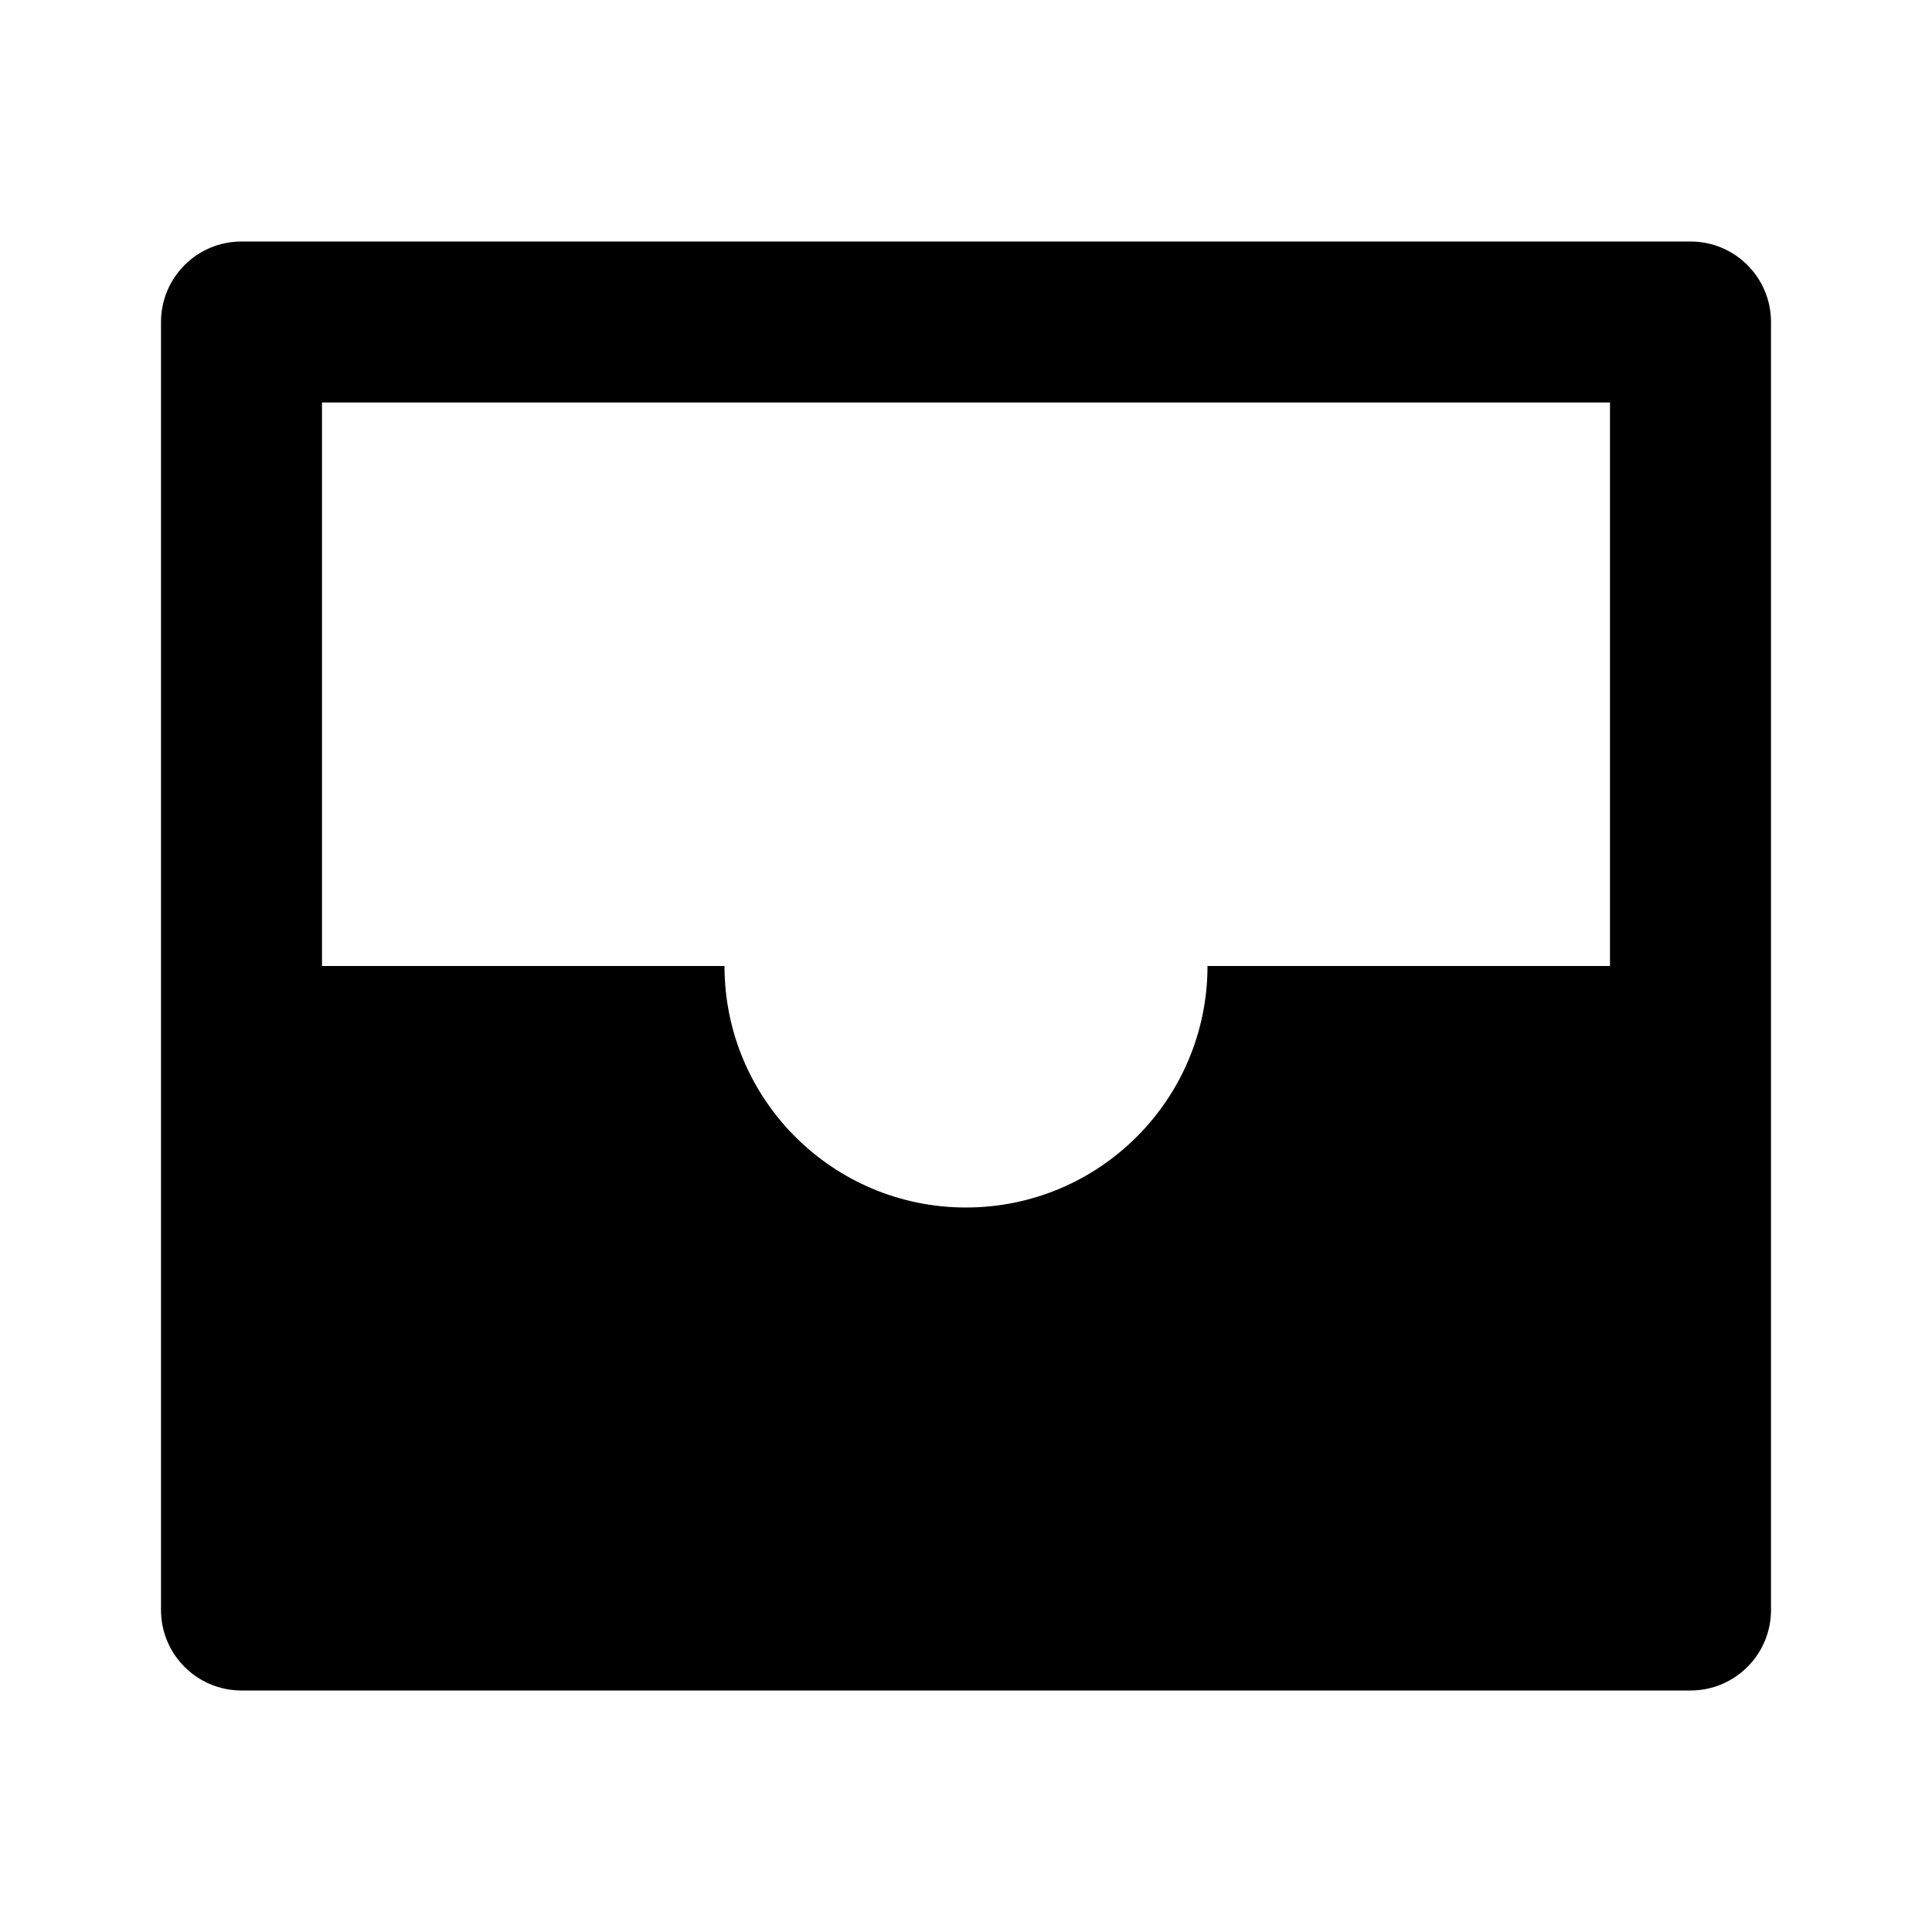
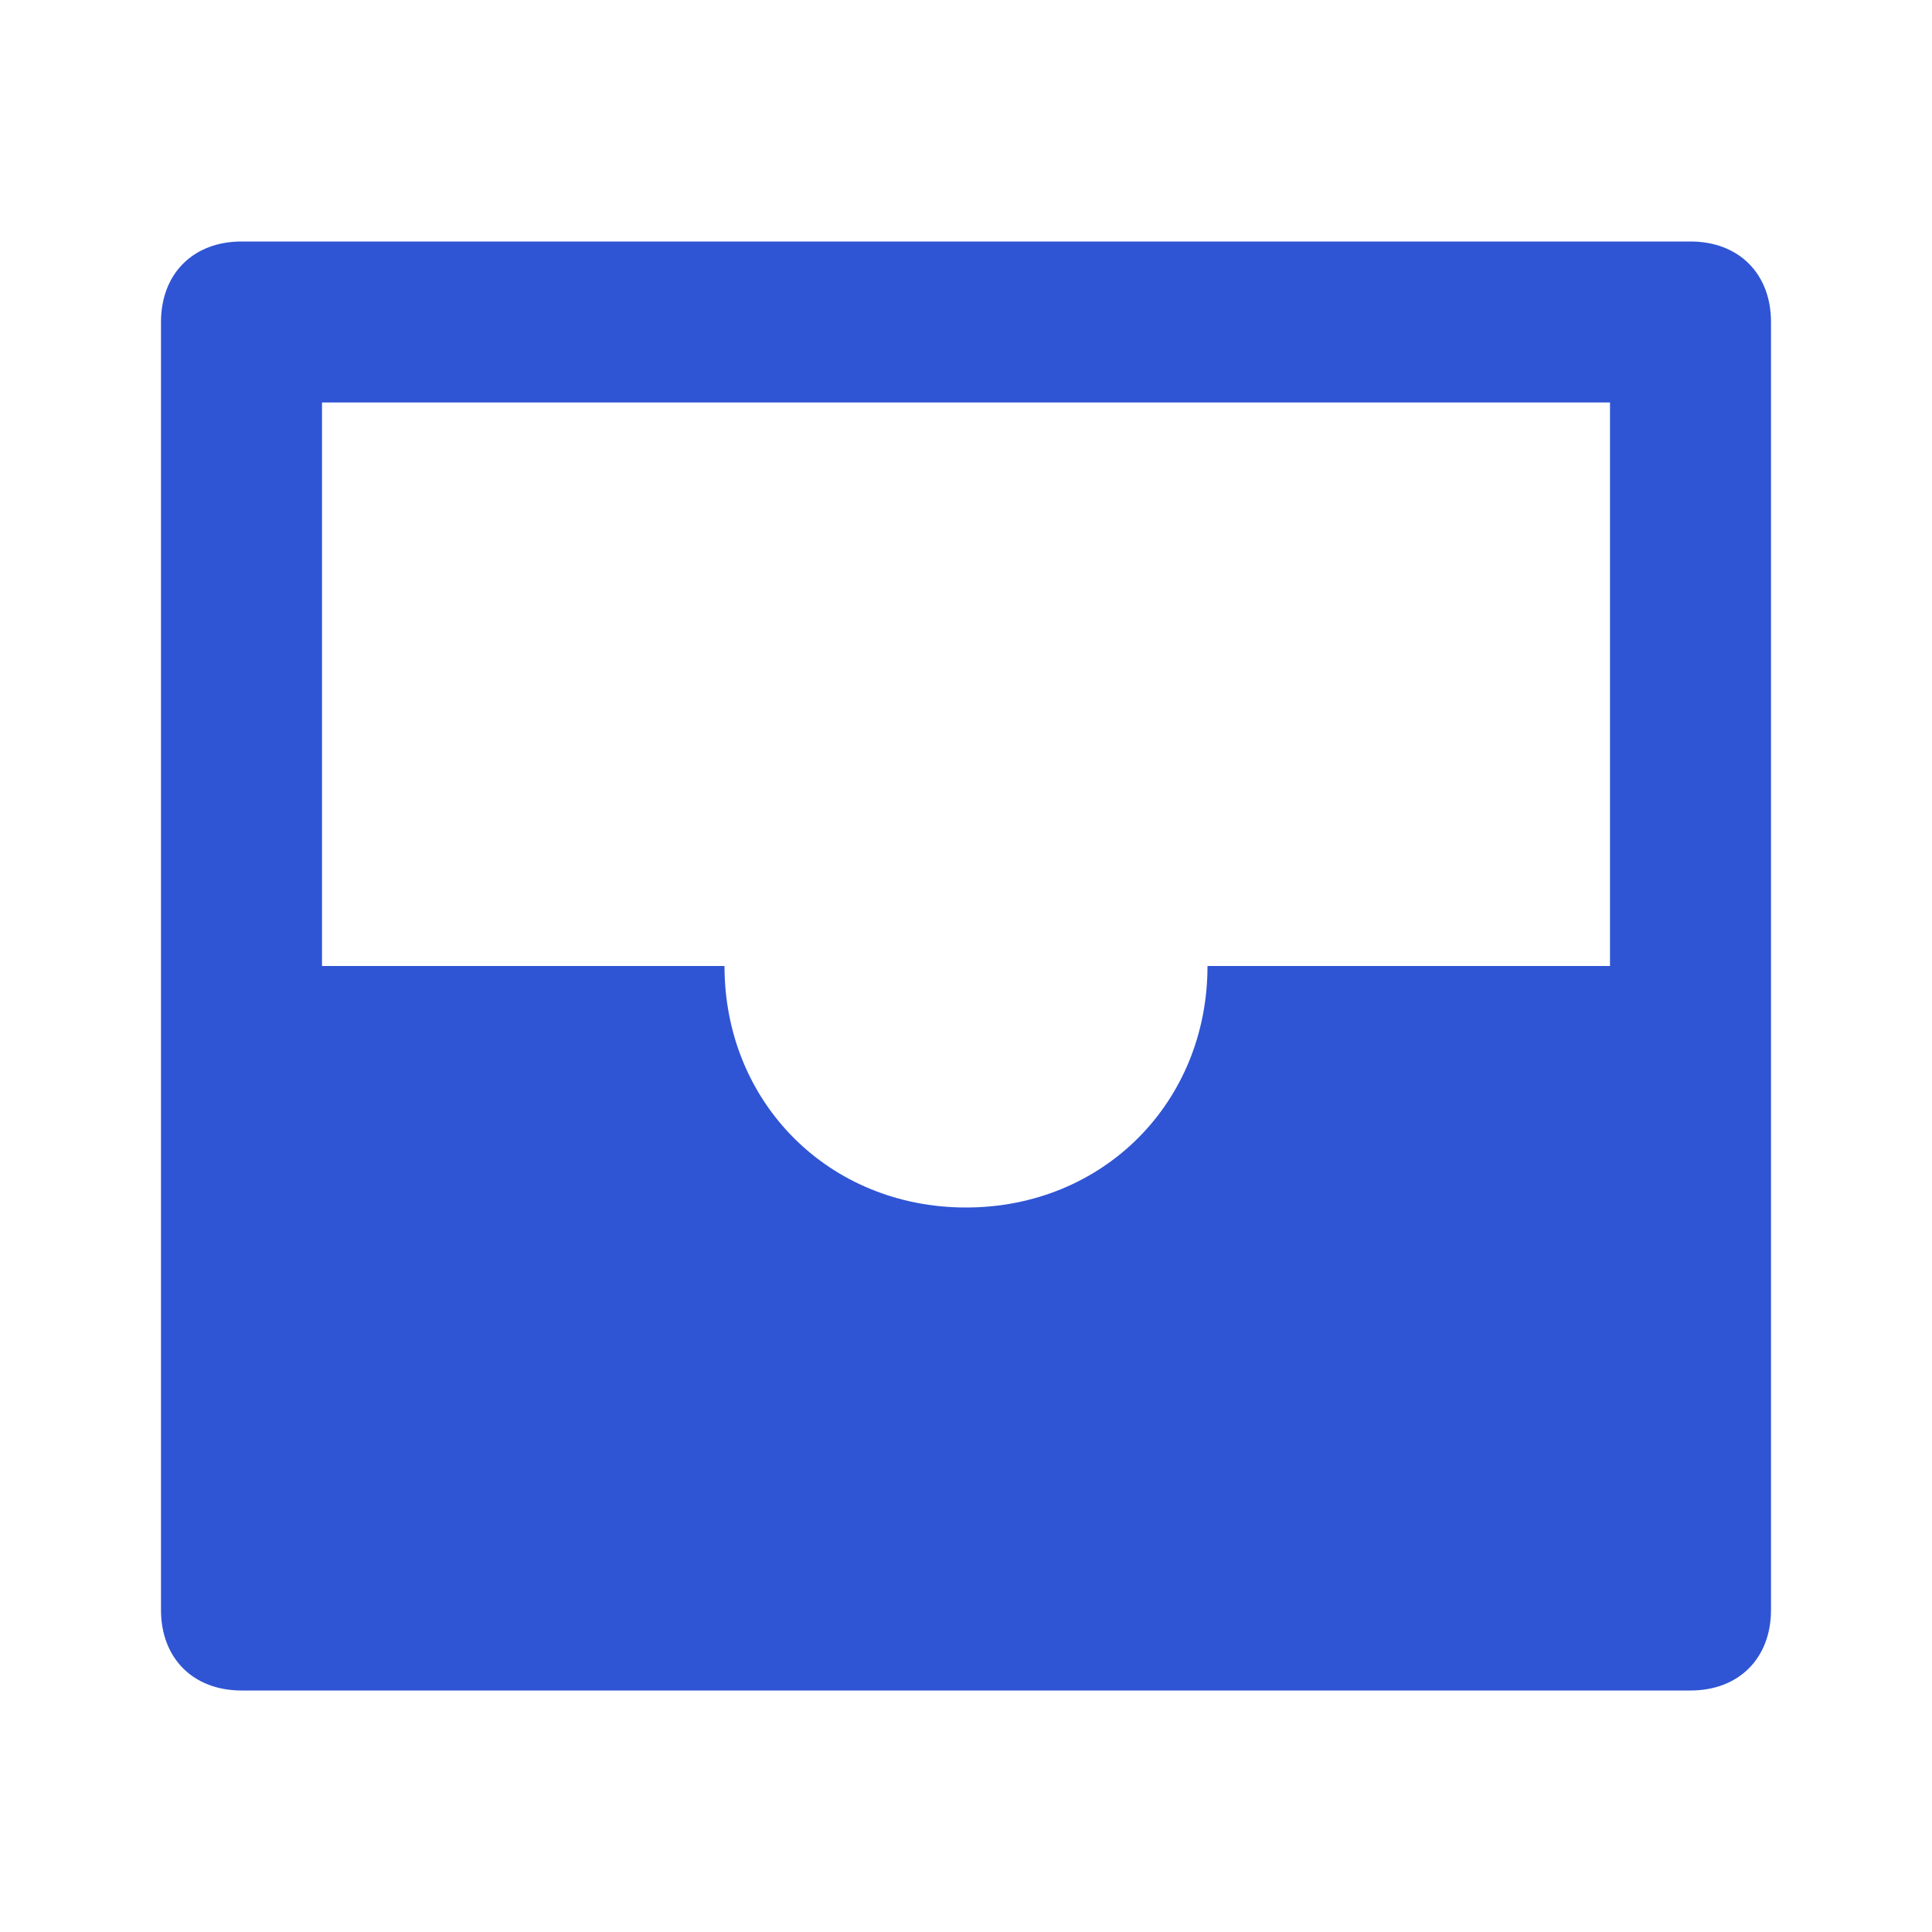
- <svg xmlns="http://www.w3.org/2000/svg" viewBox="0 0 24 24" width="24" height="24">
-   <path fill="none" d="M0 0h24v24H0z" />
-   <path d="M3 3h18a1 1 0 0 1 1 1v16a1 1 0 0 1-1 1H3a1 1 0 0 1-1-1V4a1 1 0 0 1 1-1zm6 9a3 3 0 0 0 6 0h5V5H4v7h5z" />
+ <svg xmlns="http://www.w3.org/2000/svg" version="1.1" id="Layer_1" x="0px" y="0px" viewBox="0 0 24 24" style="enable-background:new 0 0 24 24;" xml:space="preserve">
+   <style type="text/css">
+ 	.st0{fill:none;}
+ 	.st1{fill:#2F55D4;}
+ </style>
+   <path class="st0" d="M0,0h24v24H0V0z" />
+   <path class="st1" d="M3,3h18c0.6,0,1,0.4,1,1v16c0,0.6-0.4,1-1,1H3c-0.6,0-1-0.4-1-1V4C2,3.4,2.4,3,3,3z M9,12c0,1.7,1.3,3,3,3  s3-1.3,3-3h5V5H4v7H9z" />
</svg>
